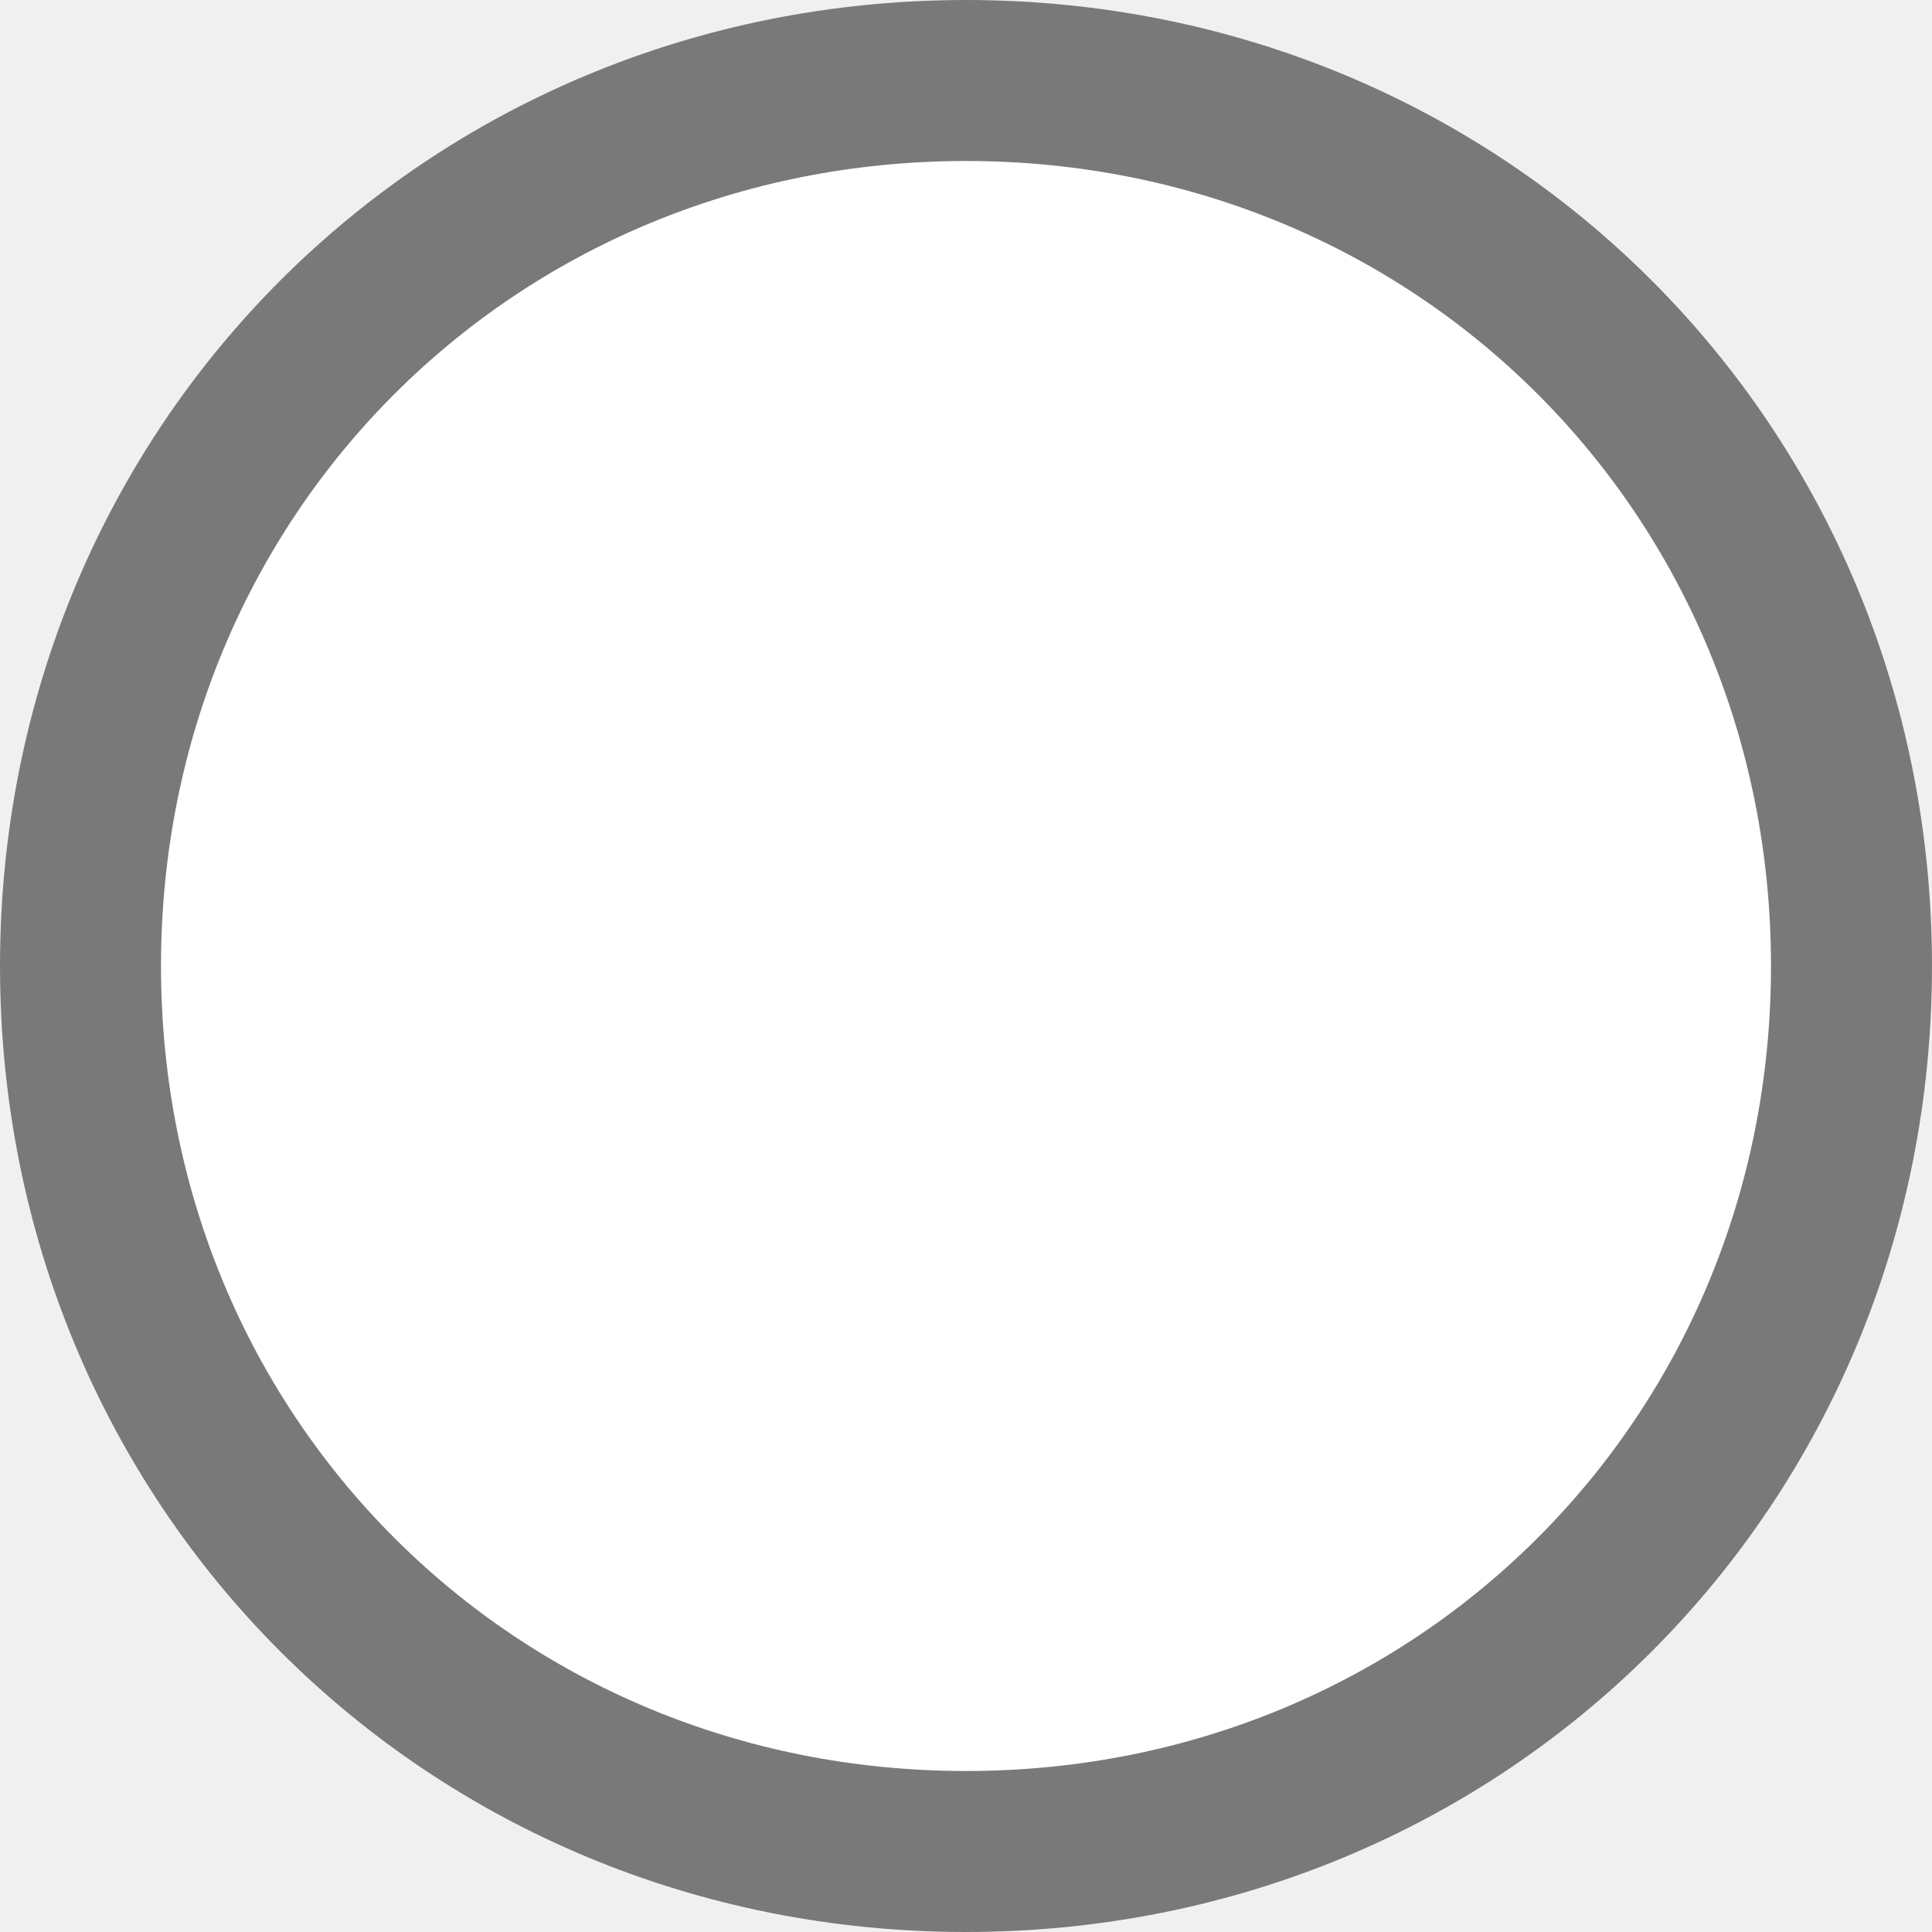
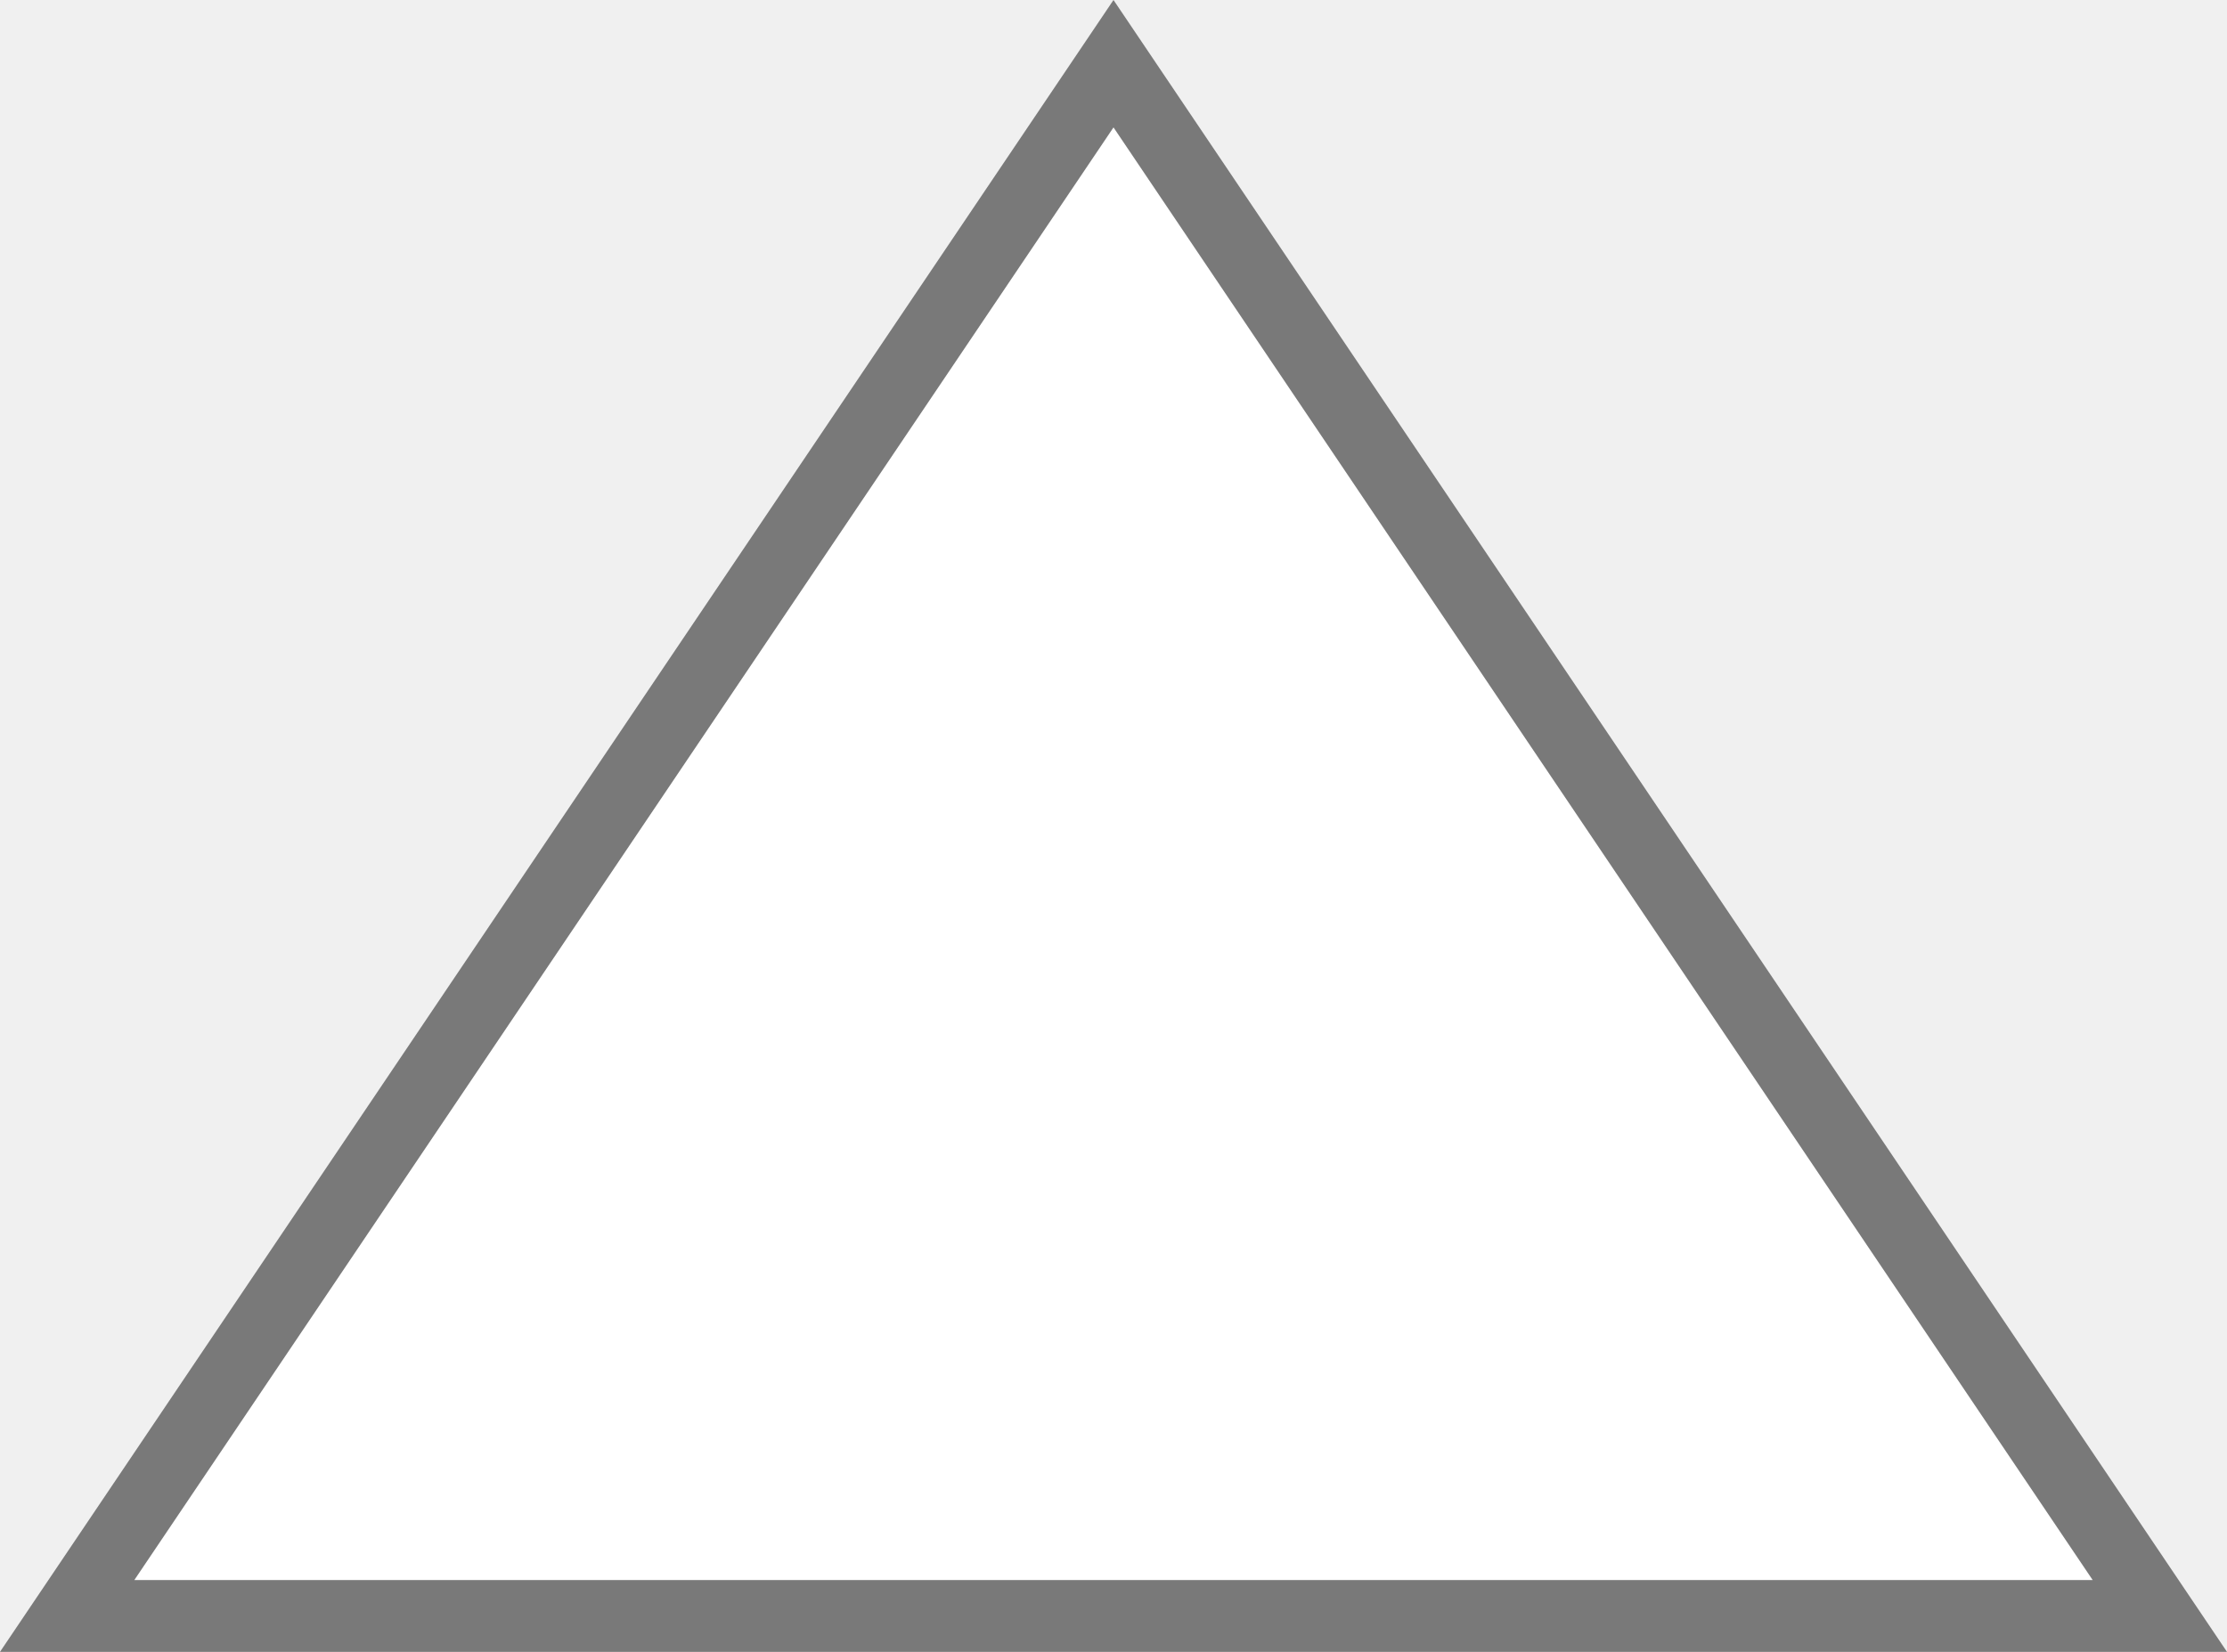
- <svg xmlns="http://www.w3.org/2000/svg" version="1.1" width="12px" height="12px" viewBox="481 218  12 12">
-   <path d="M 487 218  C 490.36 218  493 220.64  493 224  C 493 227.36  490.36 230  487 230  C 483.64 230  481 227.36  481 224  C 481 220.64  483.64 218  487 218  Z " fill-rule="nonzero" fill="#ffffff" stroke="none" />
-   <path d="M 487 218.5  C 490.08 218.5  492.5 220.92  492.5 224  C 492.5 227.08  490.08 229.5  487 229.5  C 483.92 229.5  481.5 227.08  481.5 224  C 481.5 220.92  483.92 218.5  487 218.5  Z " stroke-width="1" stroke="#797979" fill="none" />
+ <svg xmlns="http://www.w3.org/2000/svg" version="1.1" width="31px" height="23px">
+   <g transform="matrix(1 0 0 1 -1202 -555 )">
+     <path d="M 1202.935 577.5  L 1217.5 555.887  L 1232.065 577.5  L 1202.935 577.5  Z " fill-rule="nonzero" fill="#ffffff" stroke="none" />
+     <path d="M 1202 578  L 1217.5 555  L 1233 578  L 1202 578  Z M 1217.5 556.774  L 1203.87 577  L 1231.13 577  L 1217.5 556.774  Z " fill-rule="nonzero" fill="#797979" stroke="none" />
+   </g>
</svg>
